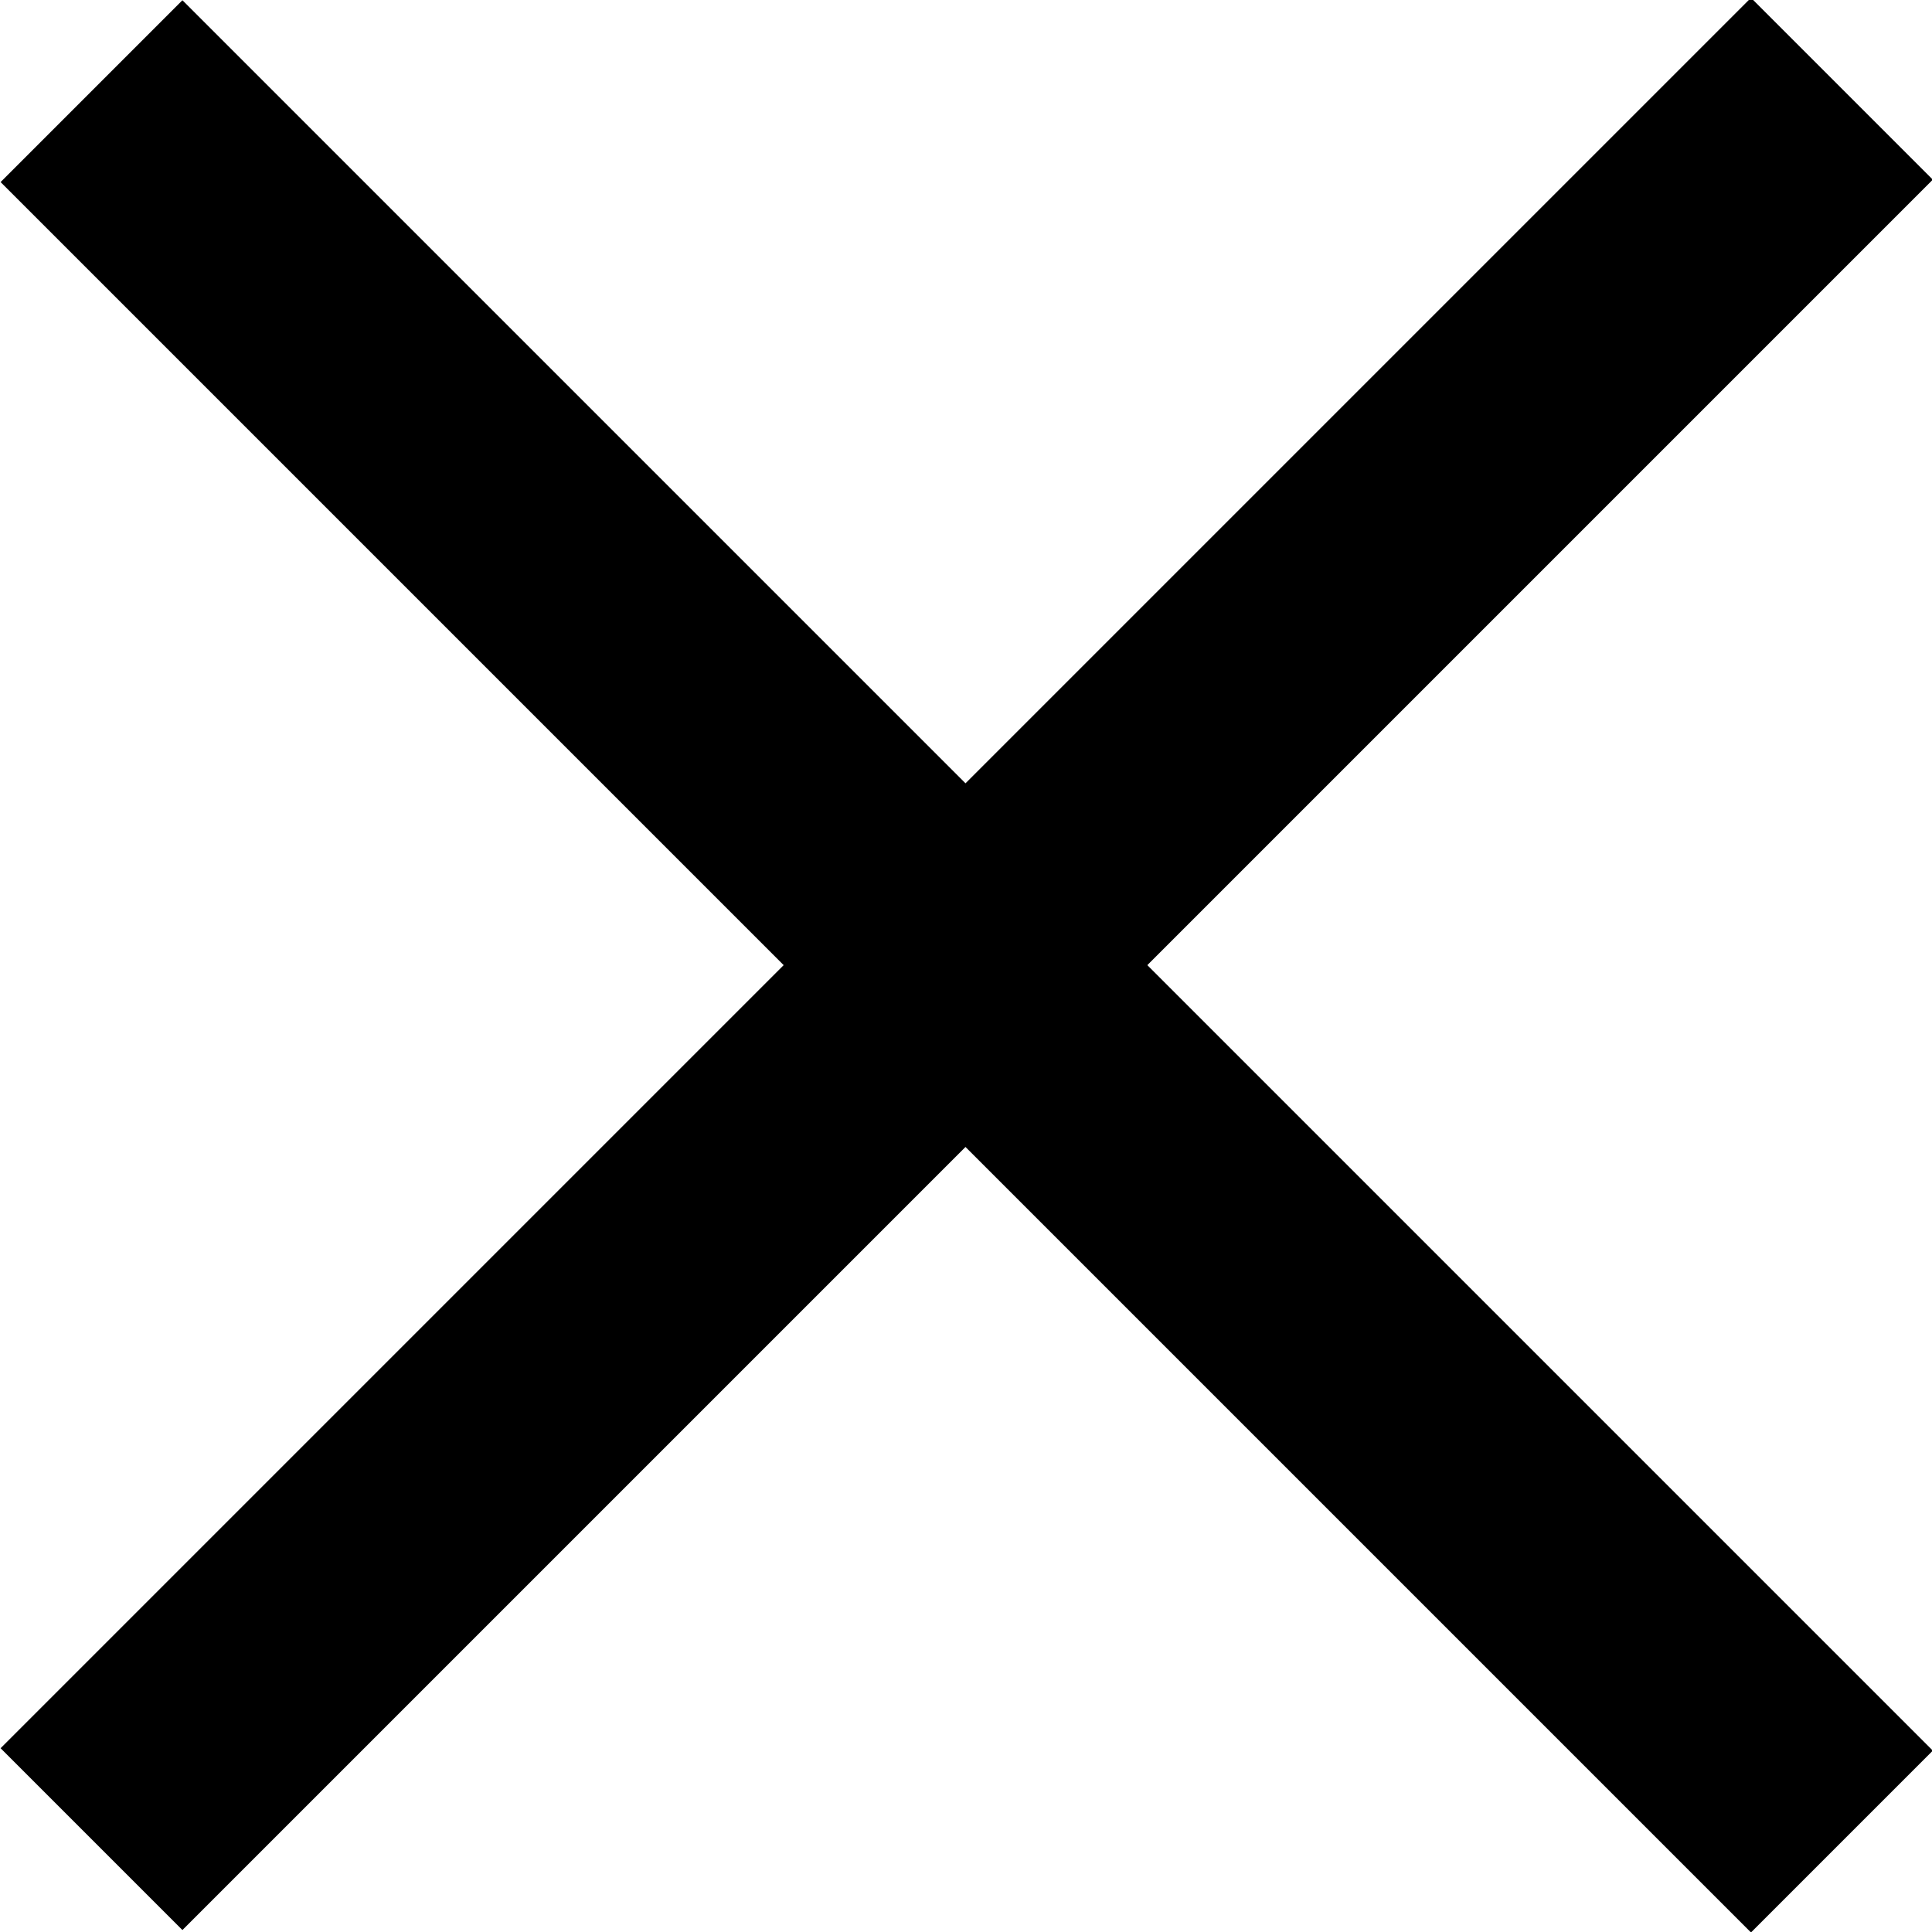
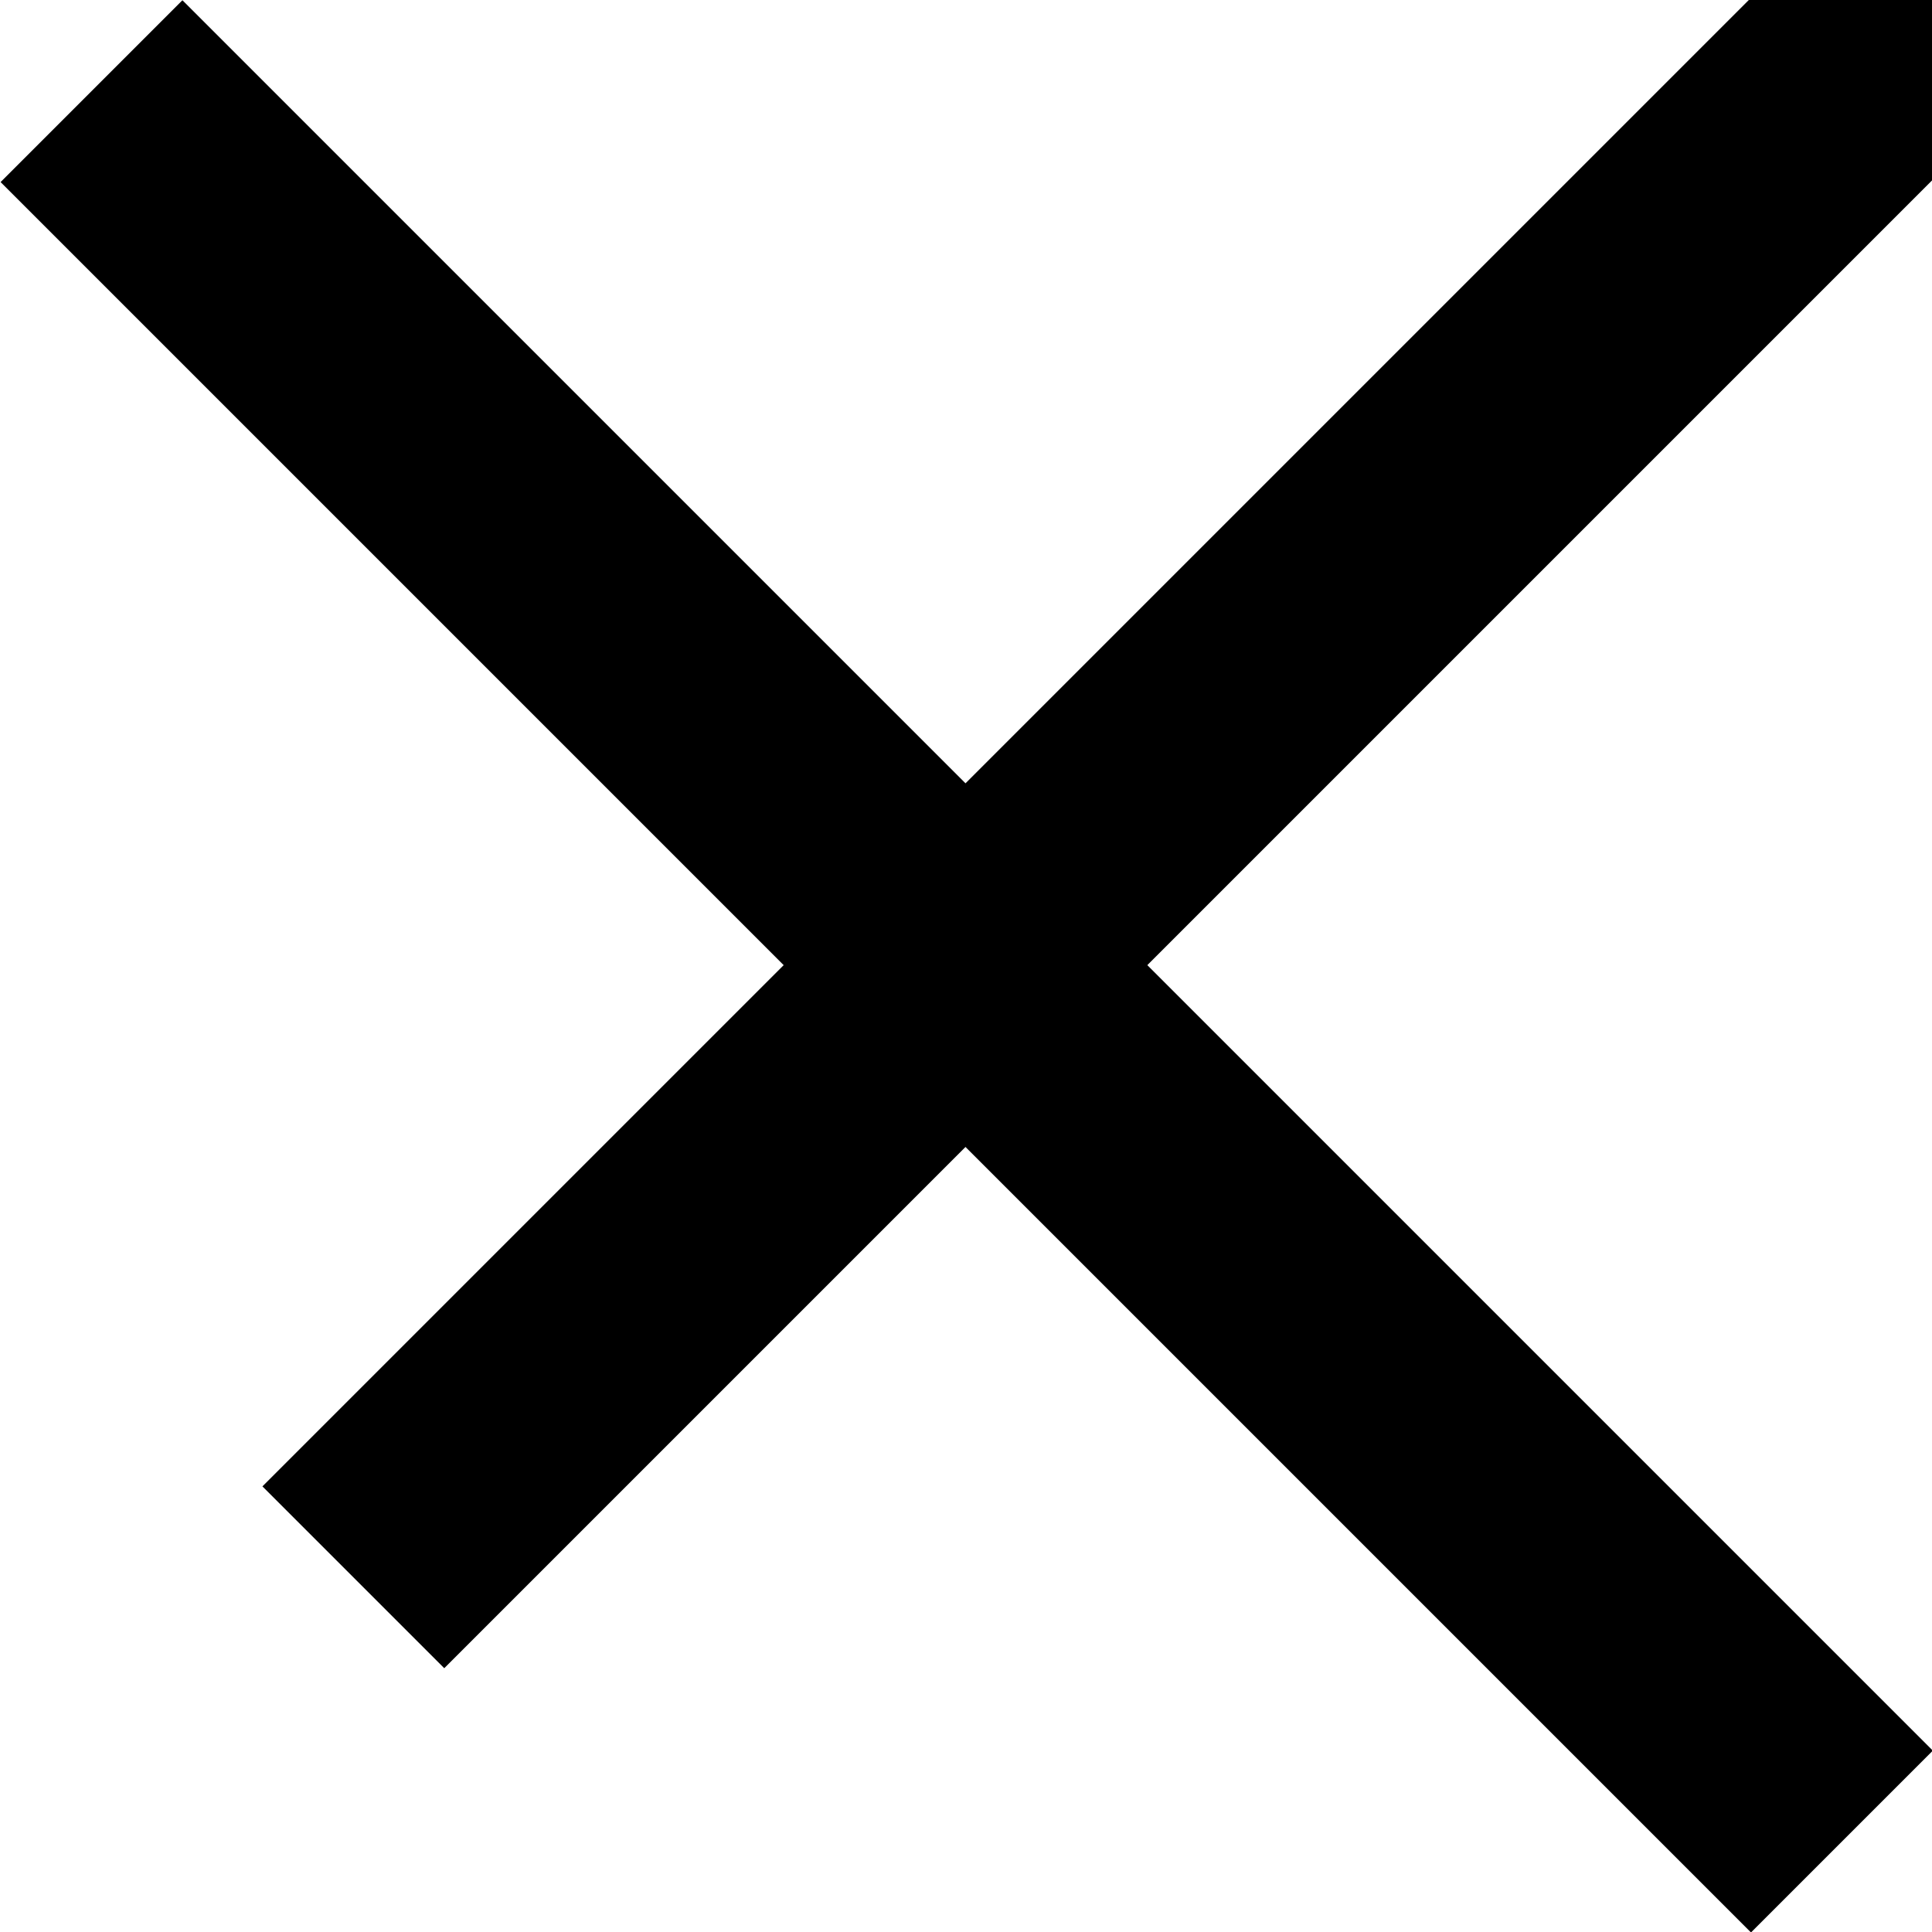
<svg xmlns="http://www.w3.org/2000/svg" id="Layer_1" data-name="Layer 1" viewBox="0 0 11.27 11.27">
-   <rect x="-1.58" y="4.88" width="14.44" height="1.5" transform="translate(-2.33 5.63) rotate(-45)" />
+   <rect x="0.58" y="4.88" width="14.44" height="1.5" transform="translate(-2.33 5.63) rotate(-45)" />
  <rect x="4.88" y="-1.58" width="1.5" height="14.44" transform="translate(-2.33 5.63) rotate(-45)" />
</svg>
